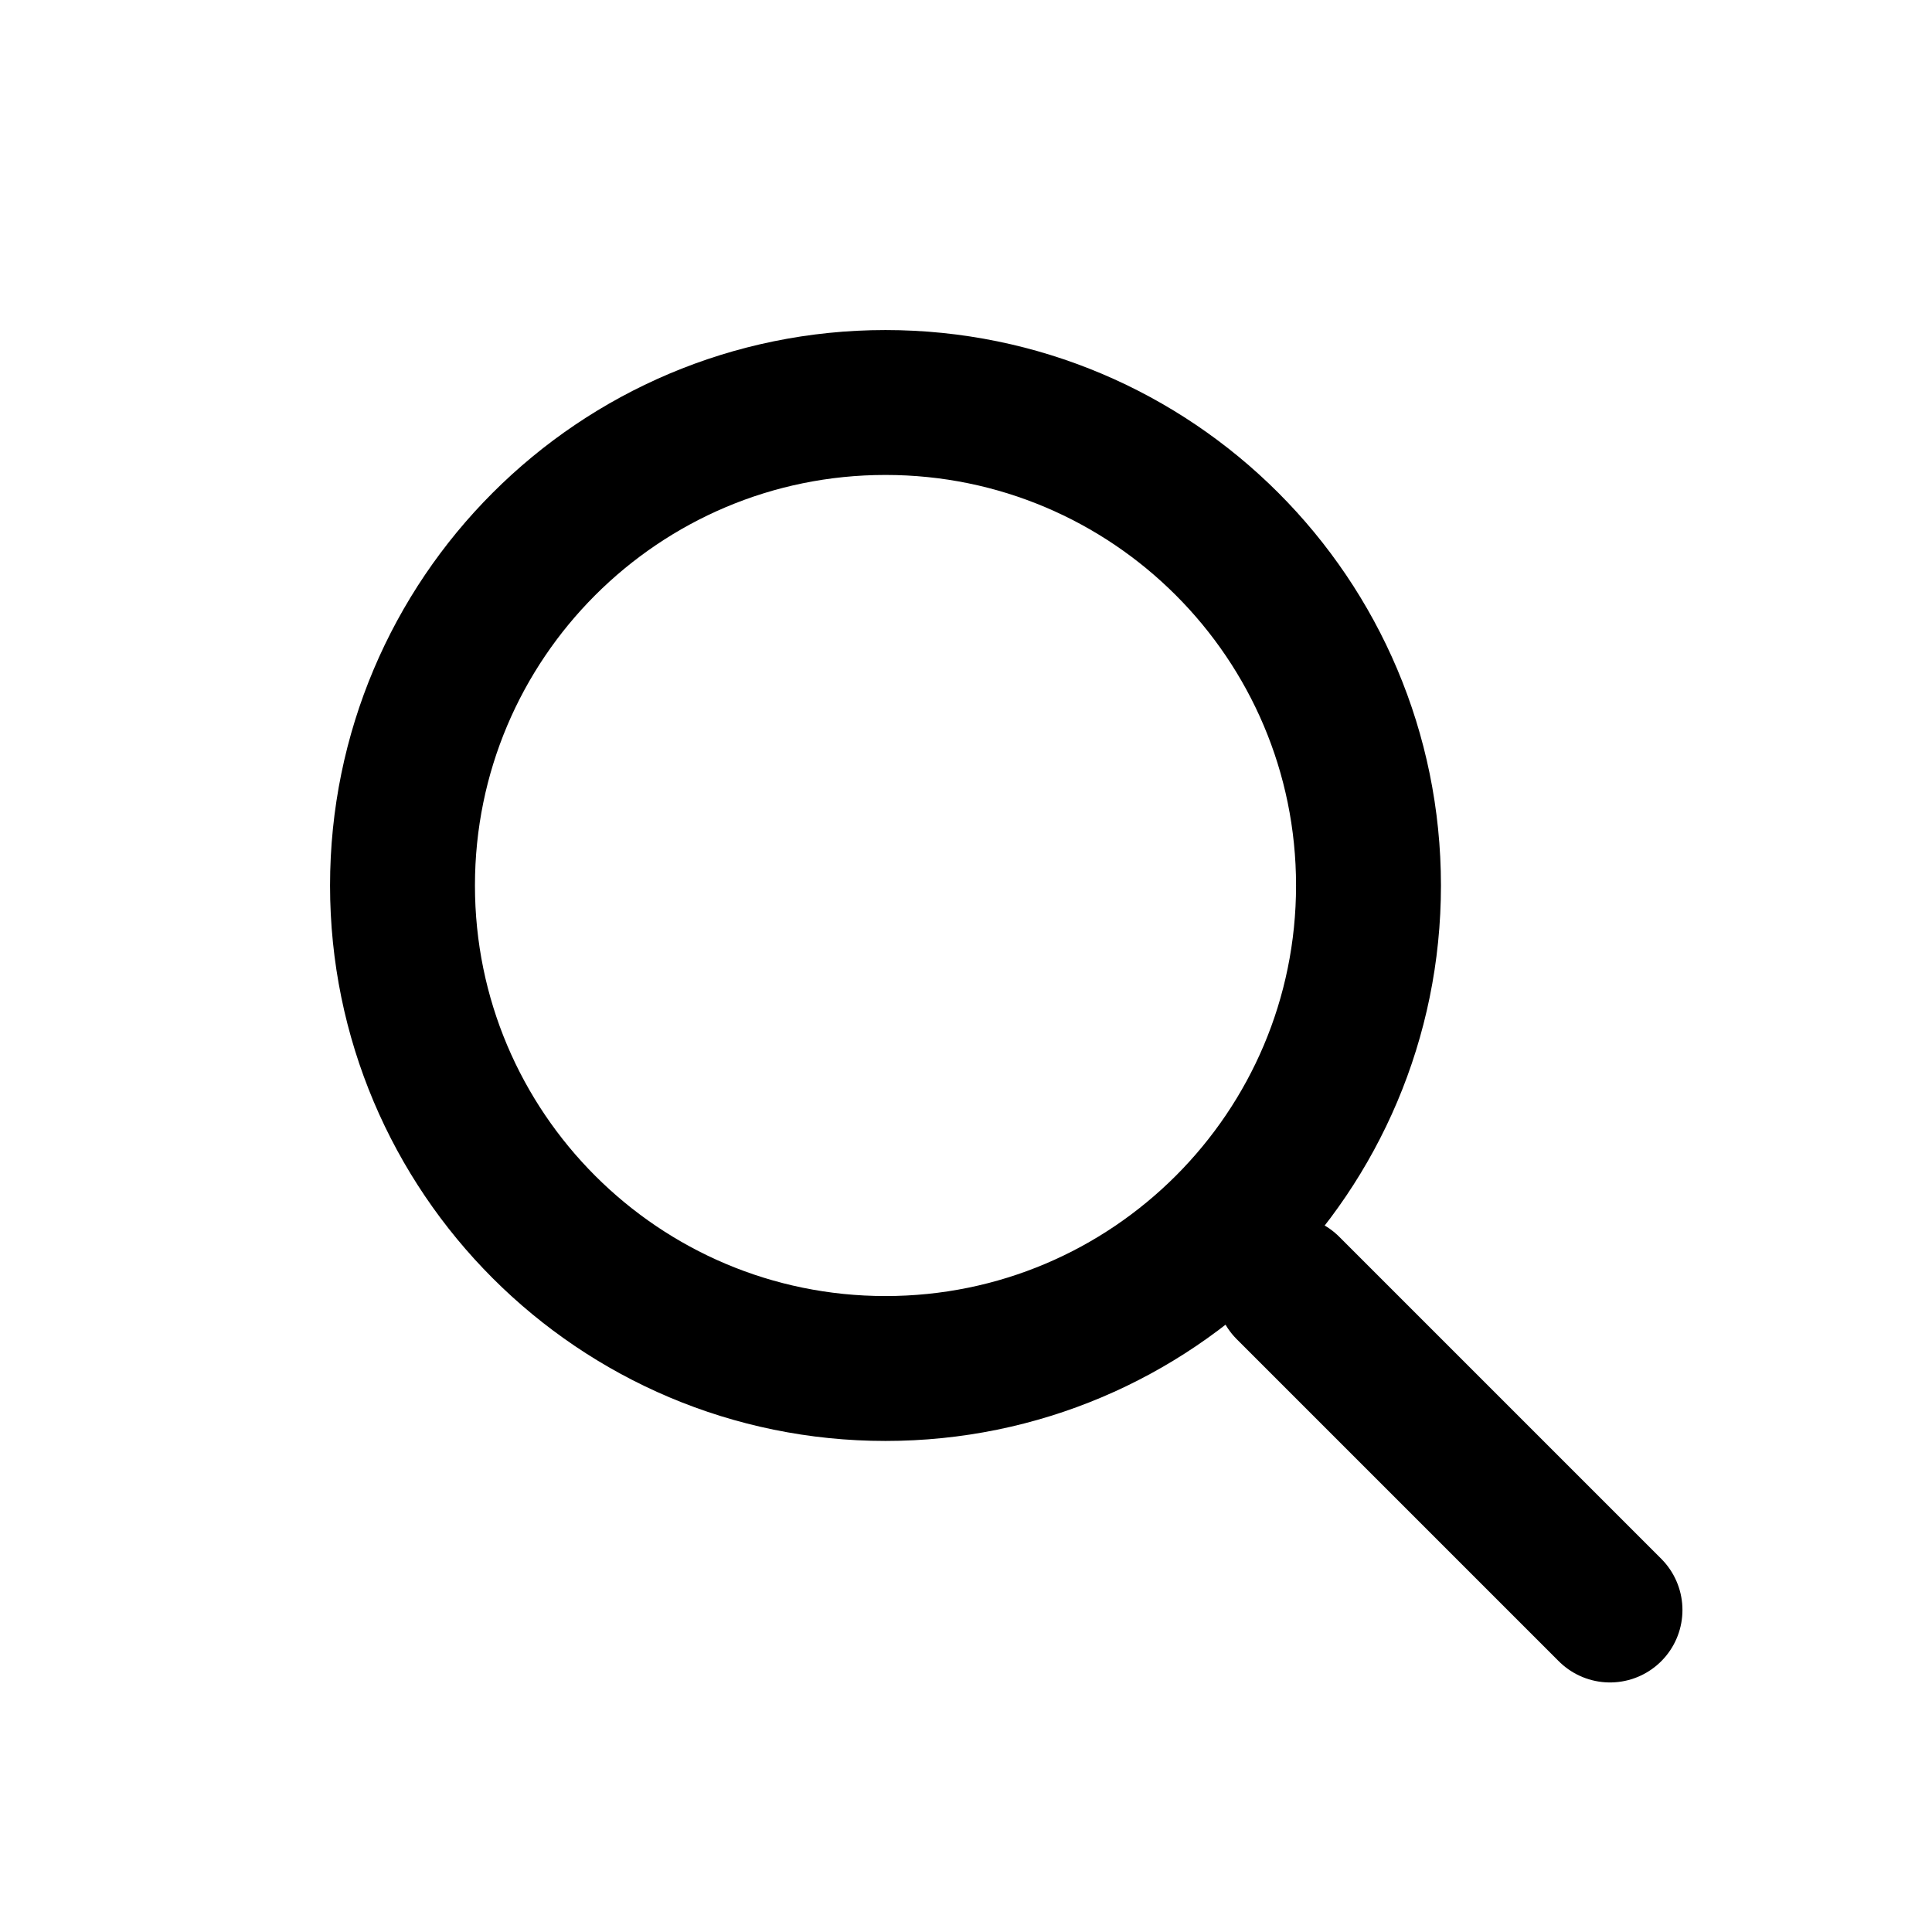
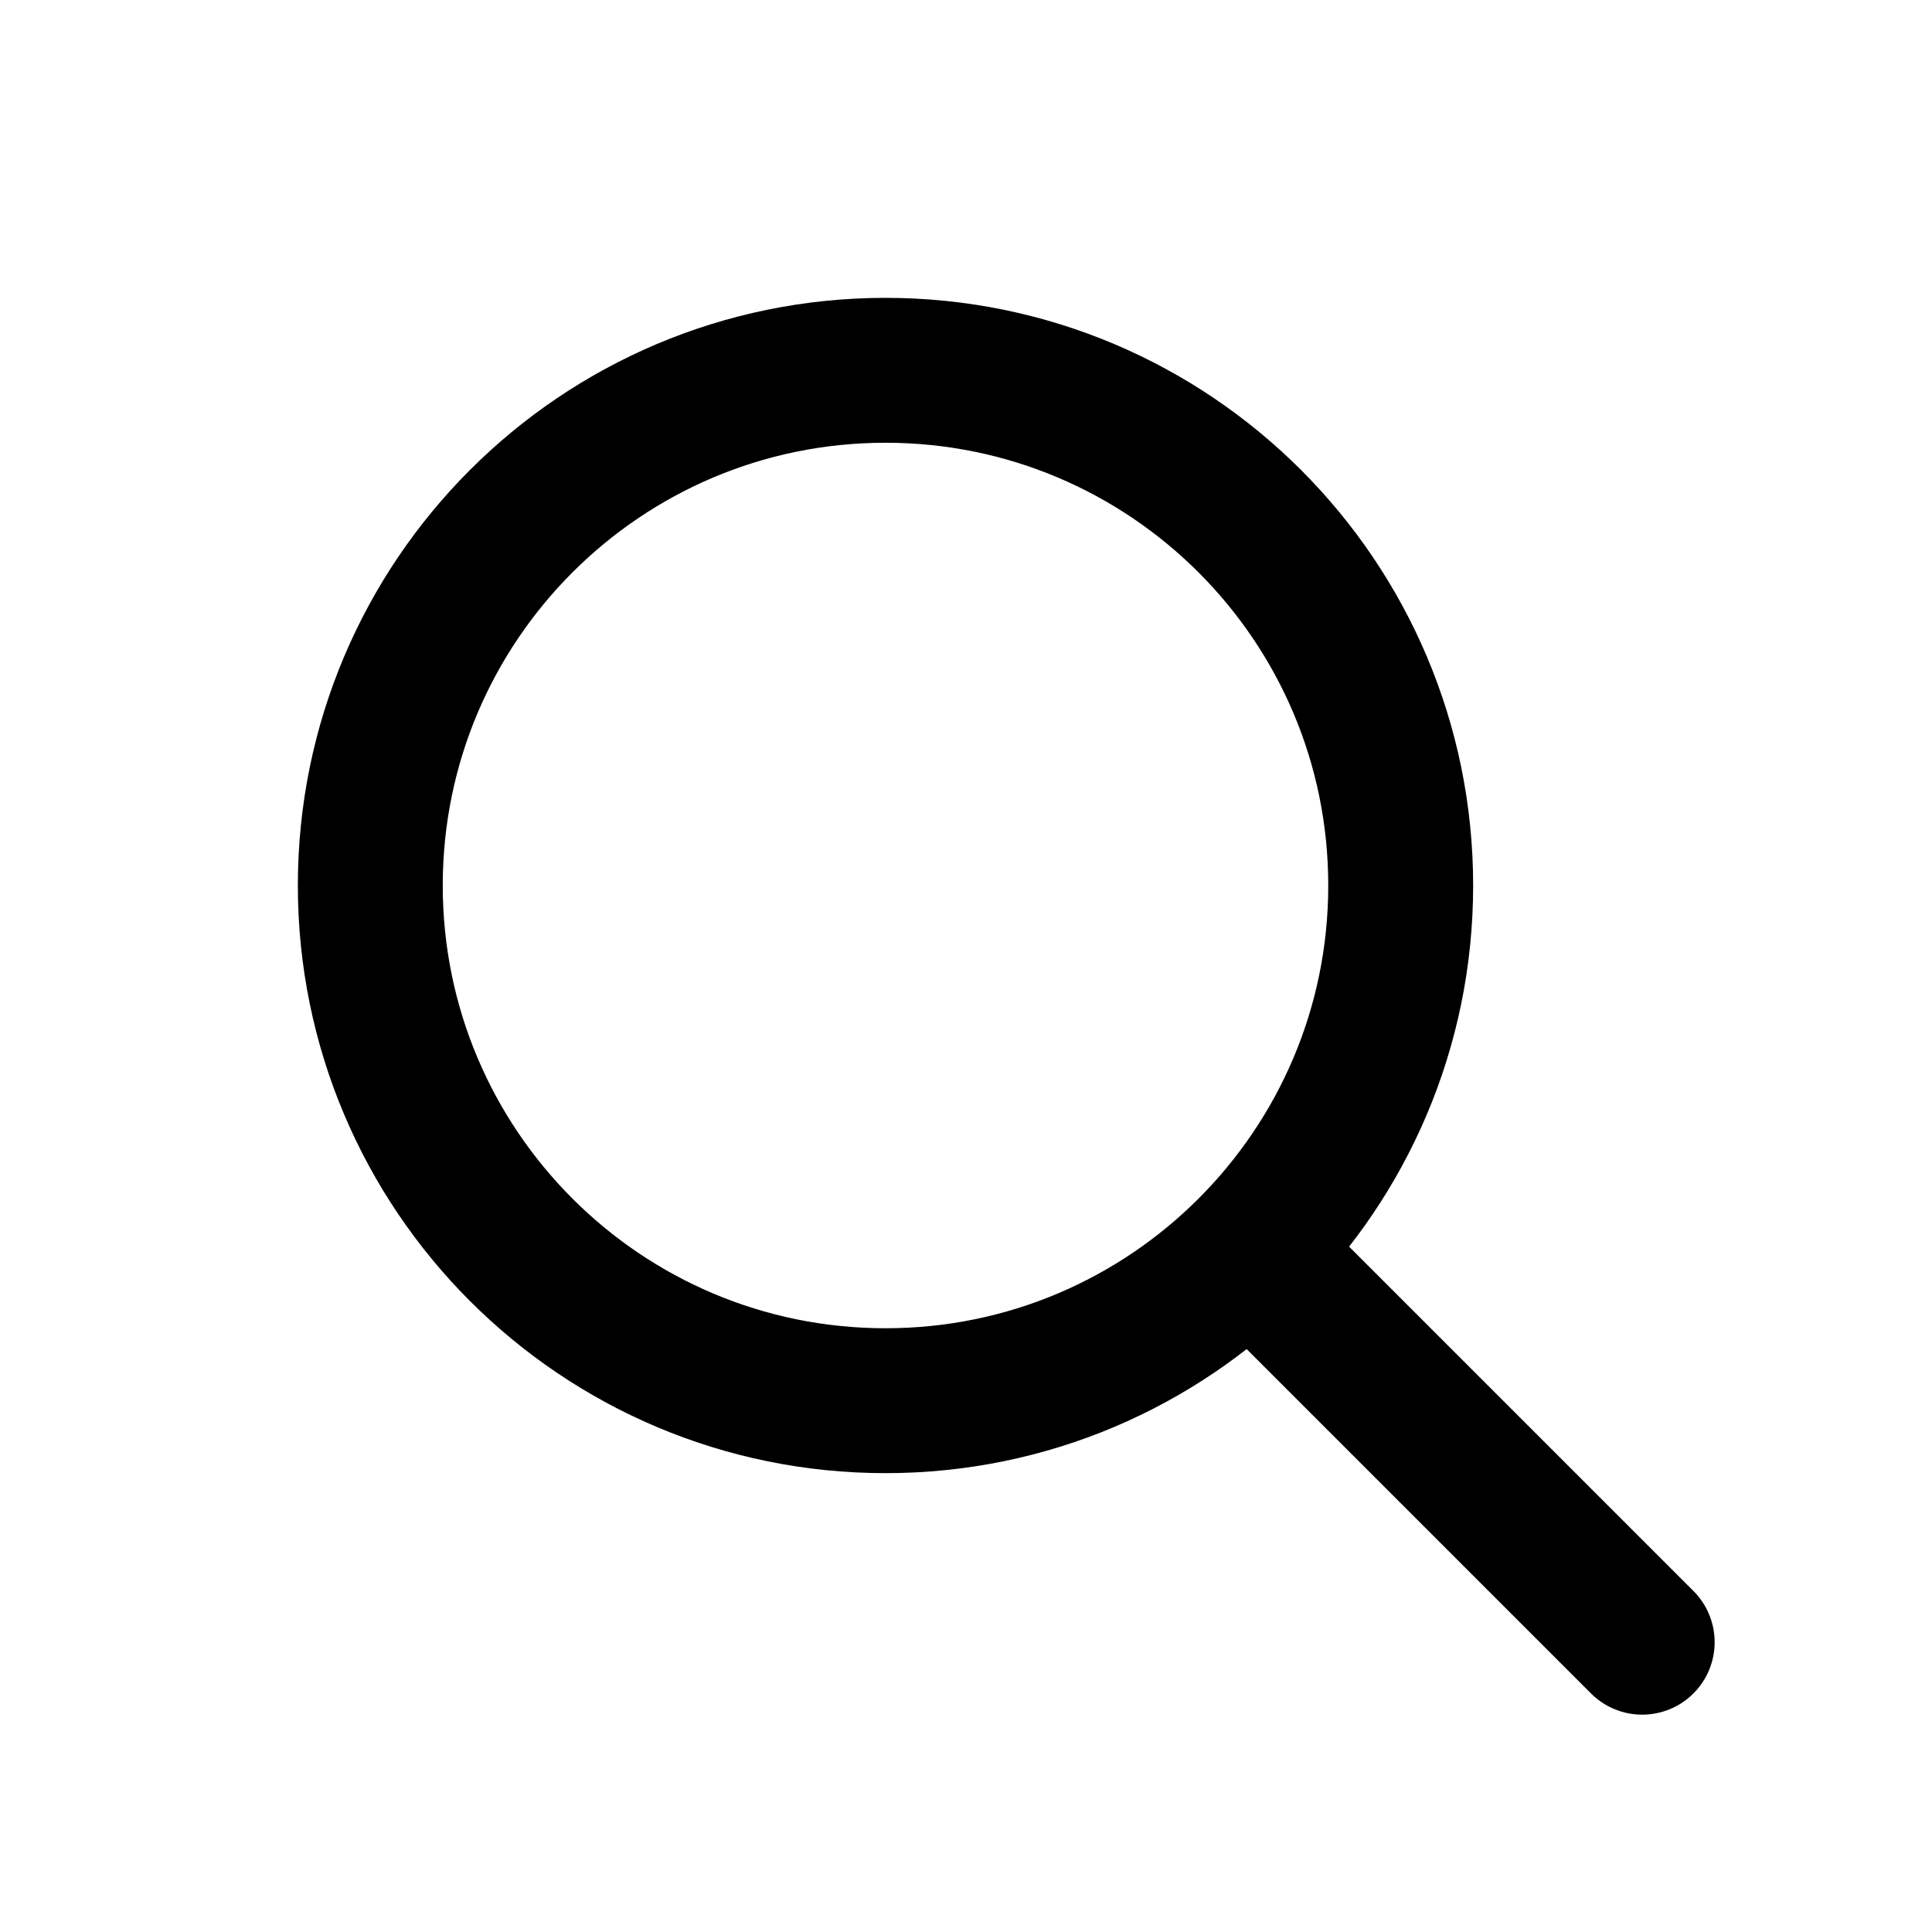
- <svg xmlns="http://www.w3.org/2000/svg" viewBox="0 0 24 24" fill="none" stroke="currentColor" stroke-width="1.8" stroke-linecap="round" stroke-linejoin="round">
-   <circle cx="11" cy="11" r="6" />
-   <path d="M20 20l-4-4" />
+ <svg xmlns="http://www.w3.org/2000/svg" id="i" viewBox="0 0 24 24" width="24" height="24" fill="none" stroke="currentColor" stroke-width="1.8" stroke-linecap="round" stroke-linejoin="round">
+   <circle cx="11" cy="11" r="6.4" />
+   <line x1="15.8" y1="15.8" x2="20.4" y2="20.4" />
</svg>
